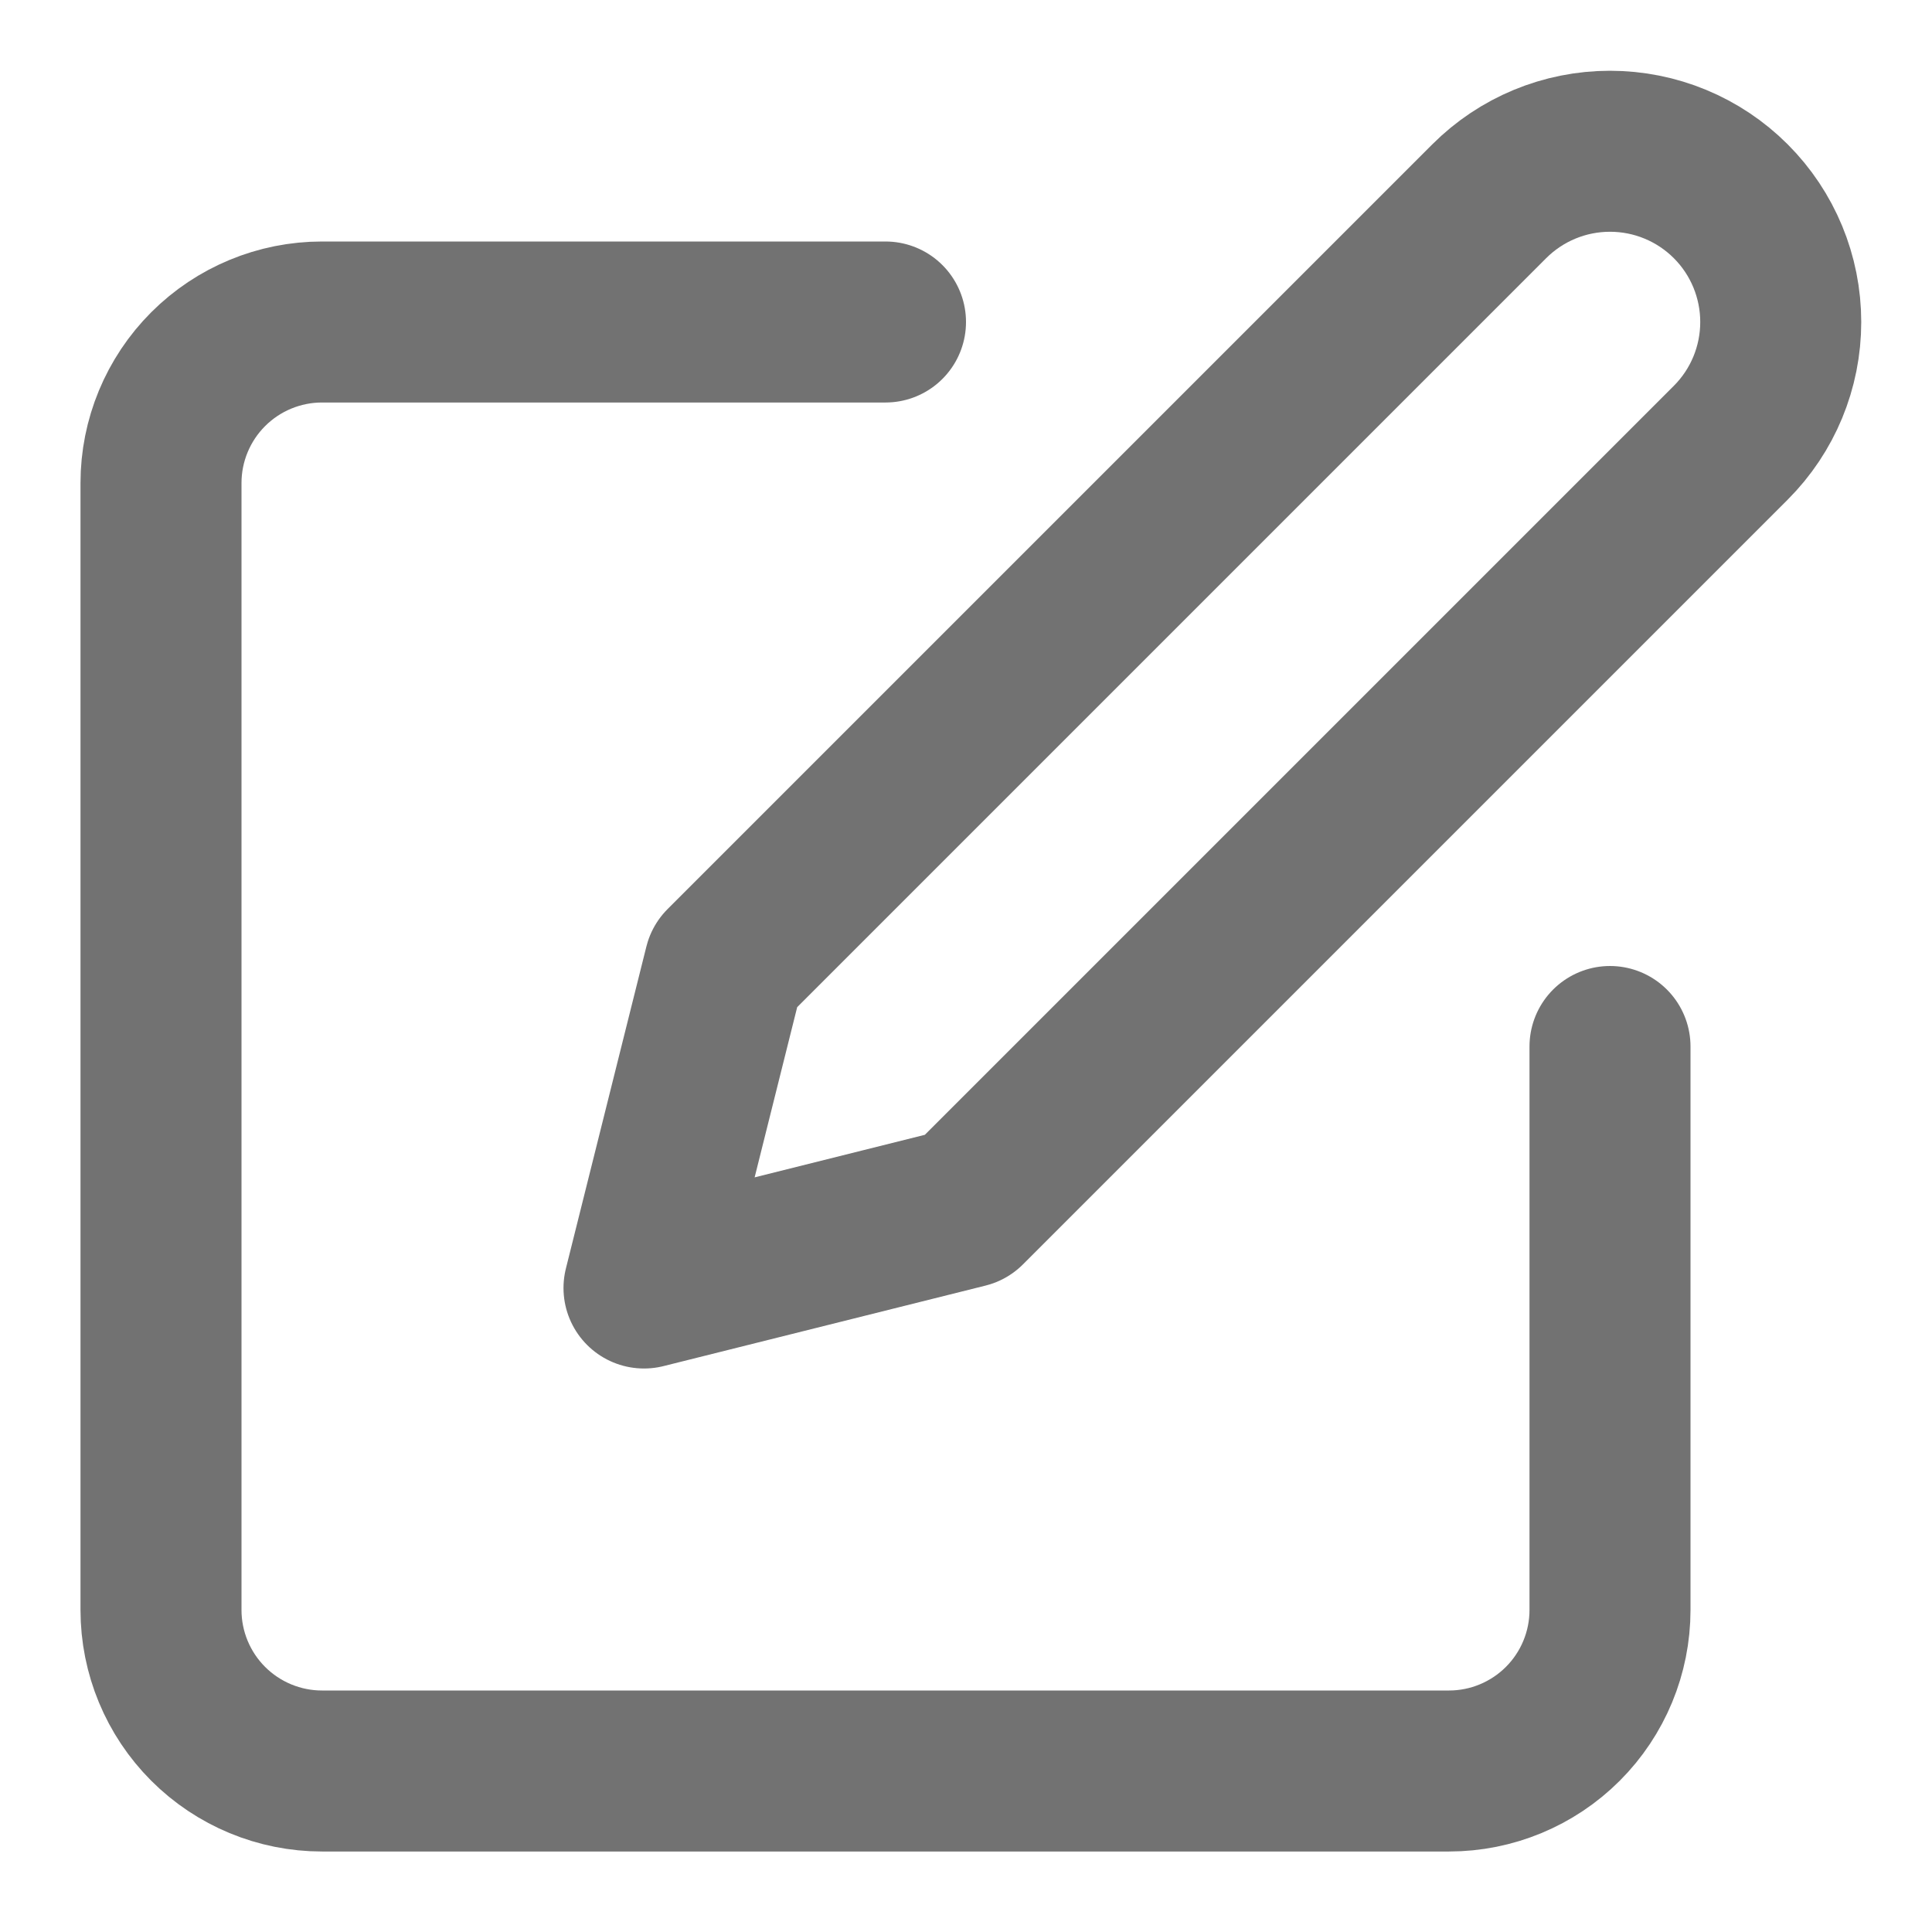
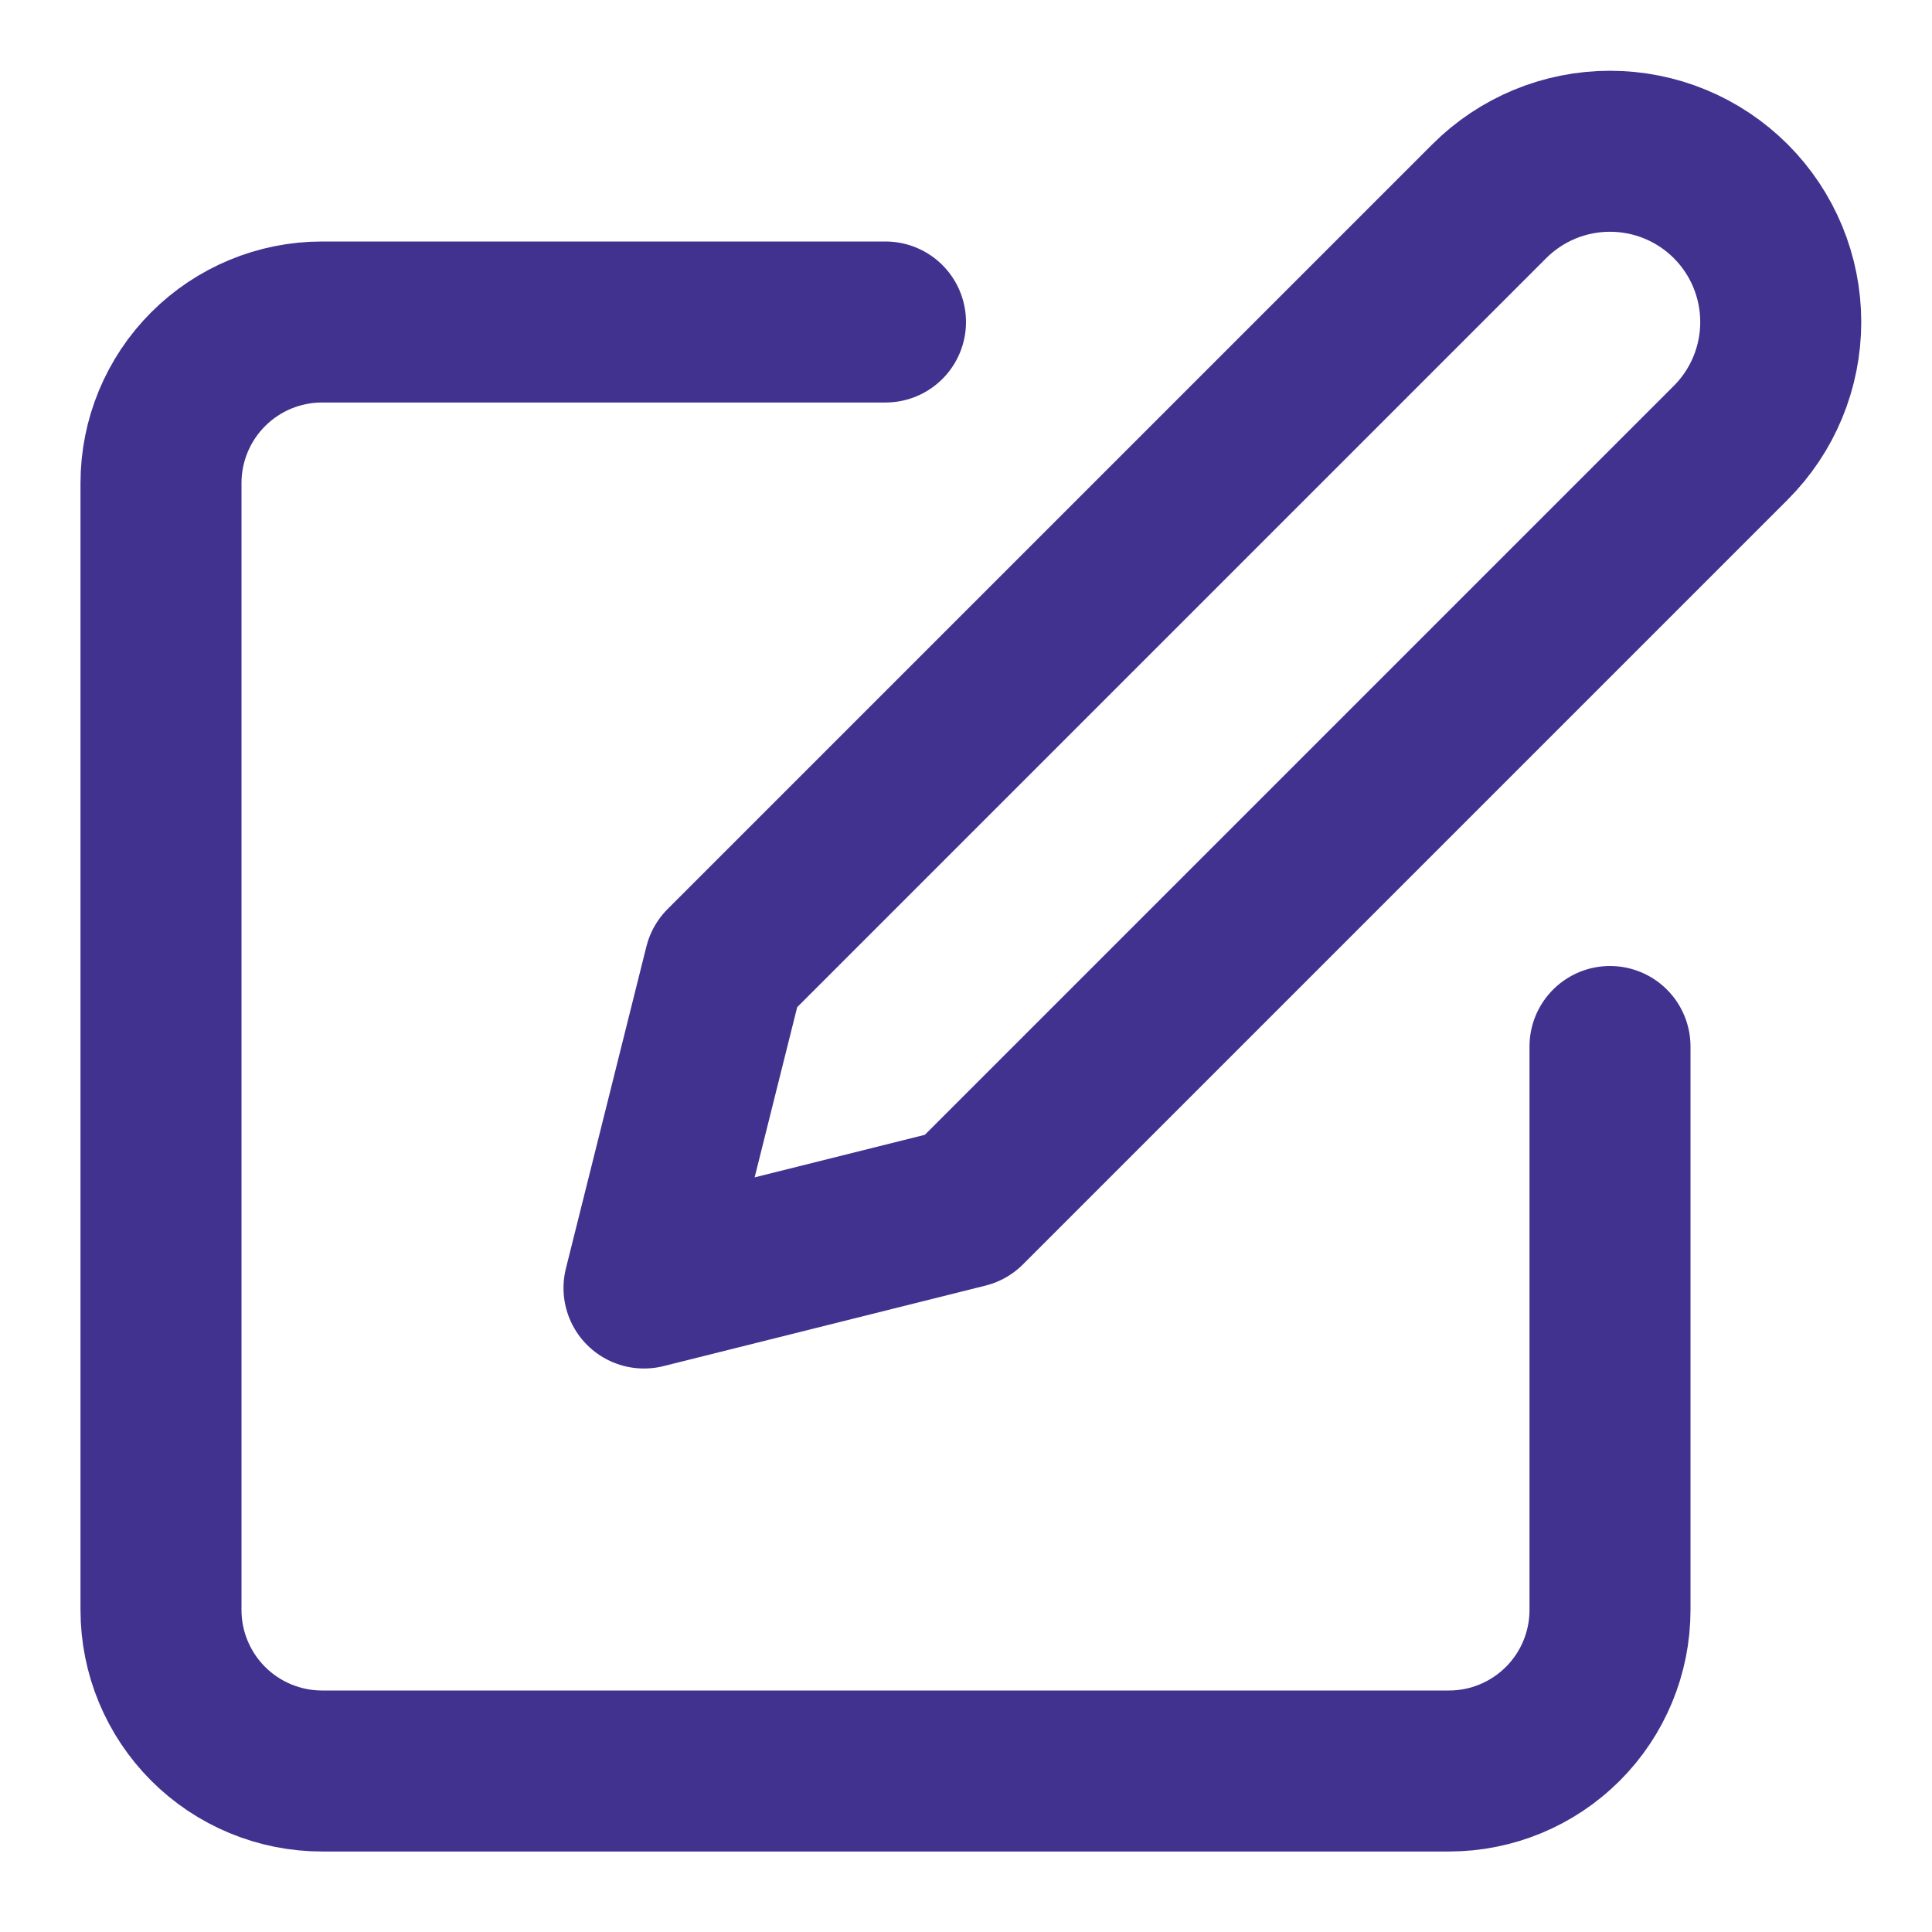
<svg xmlns="http://www.w3.org/2000/svg" width="24" height="24" viewBox="0 0 24 24" fill="none">
-   <path d="M11 4H4C3.47 4 2.961 4.211 2.586 4.586C2.211 4.961 2 5.47 2 6V20C2 20.53 2.211 21.039 2.586 21.414C2.961 21.789 3.47 22 4 22H18C18.53 22 19.039 21.789 19.414 21.414C19.789 21.039 20 20.53 20 20V13" stroke="#727272" stroke-width="2" stroke-linecap="round" stroke-linejoin="round" />
-   <path d="M18.5 2.5C18.898 2.102 19.437 1.879 20 1.879C20.563 1.879 21.102 2.102 21.5 2.5C21.898 2.898 22.121 3.438 22.121 4C22.121 4.563 21.898 5.102 21.5 5.5L12 15L8 16L9 12L18.5 2.5Z" stroke="#727272" stroke-width="2" stroke-linecap="round" stroke-linejoin="round" />
+   <path d="M11 4H4C3.47 4 2.961 4.211 2.586 4.586C2.211 4.961 2 5.47 2 6V20C2 20.53 2.211 21.039 2.586 21.414C2.961 21.789 3.47 22 4 22H18C18.53 22 19.039 21.789 19.414 21.414C19.789 21.039 20 20.53 20 20V13" stroke="#41328F" stroke-width="2" stroke-linecap="round" stroke-linejoin="round" />
+   <path d="M18.5 2.5C18.898 2.102 19.437 1.879 20 1.879C20.563 1.879 21.102 2.102 21.5 2.5C21.898 2.898 22.121 3.438 22.121 4C22.121 4.563 21.898 5.102 21.5 5.5L12 15L8 16L9 12L18.5 2.5Z" stroke="#41328F" stroke-width="2" stroke-linecap="round" stroke-linejoin="round" />
</svg>
